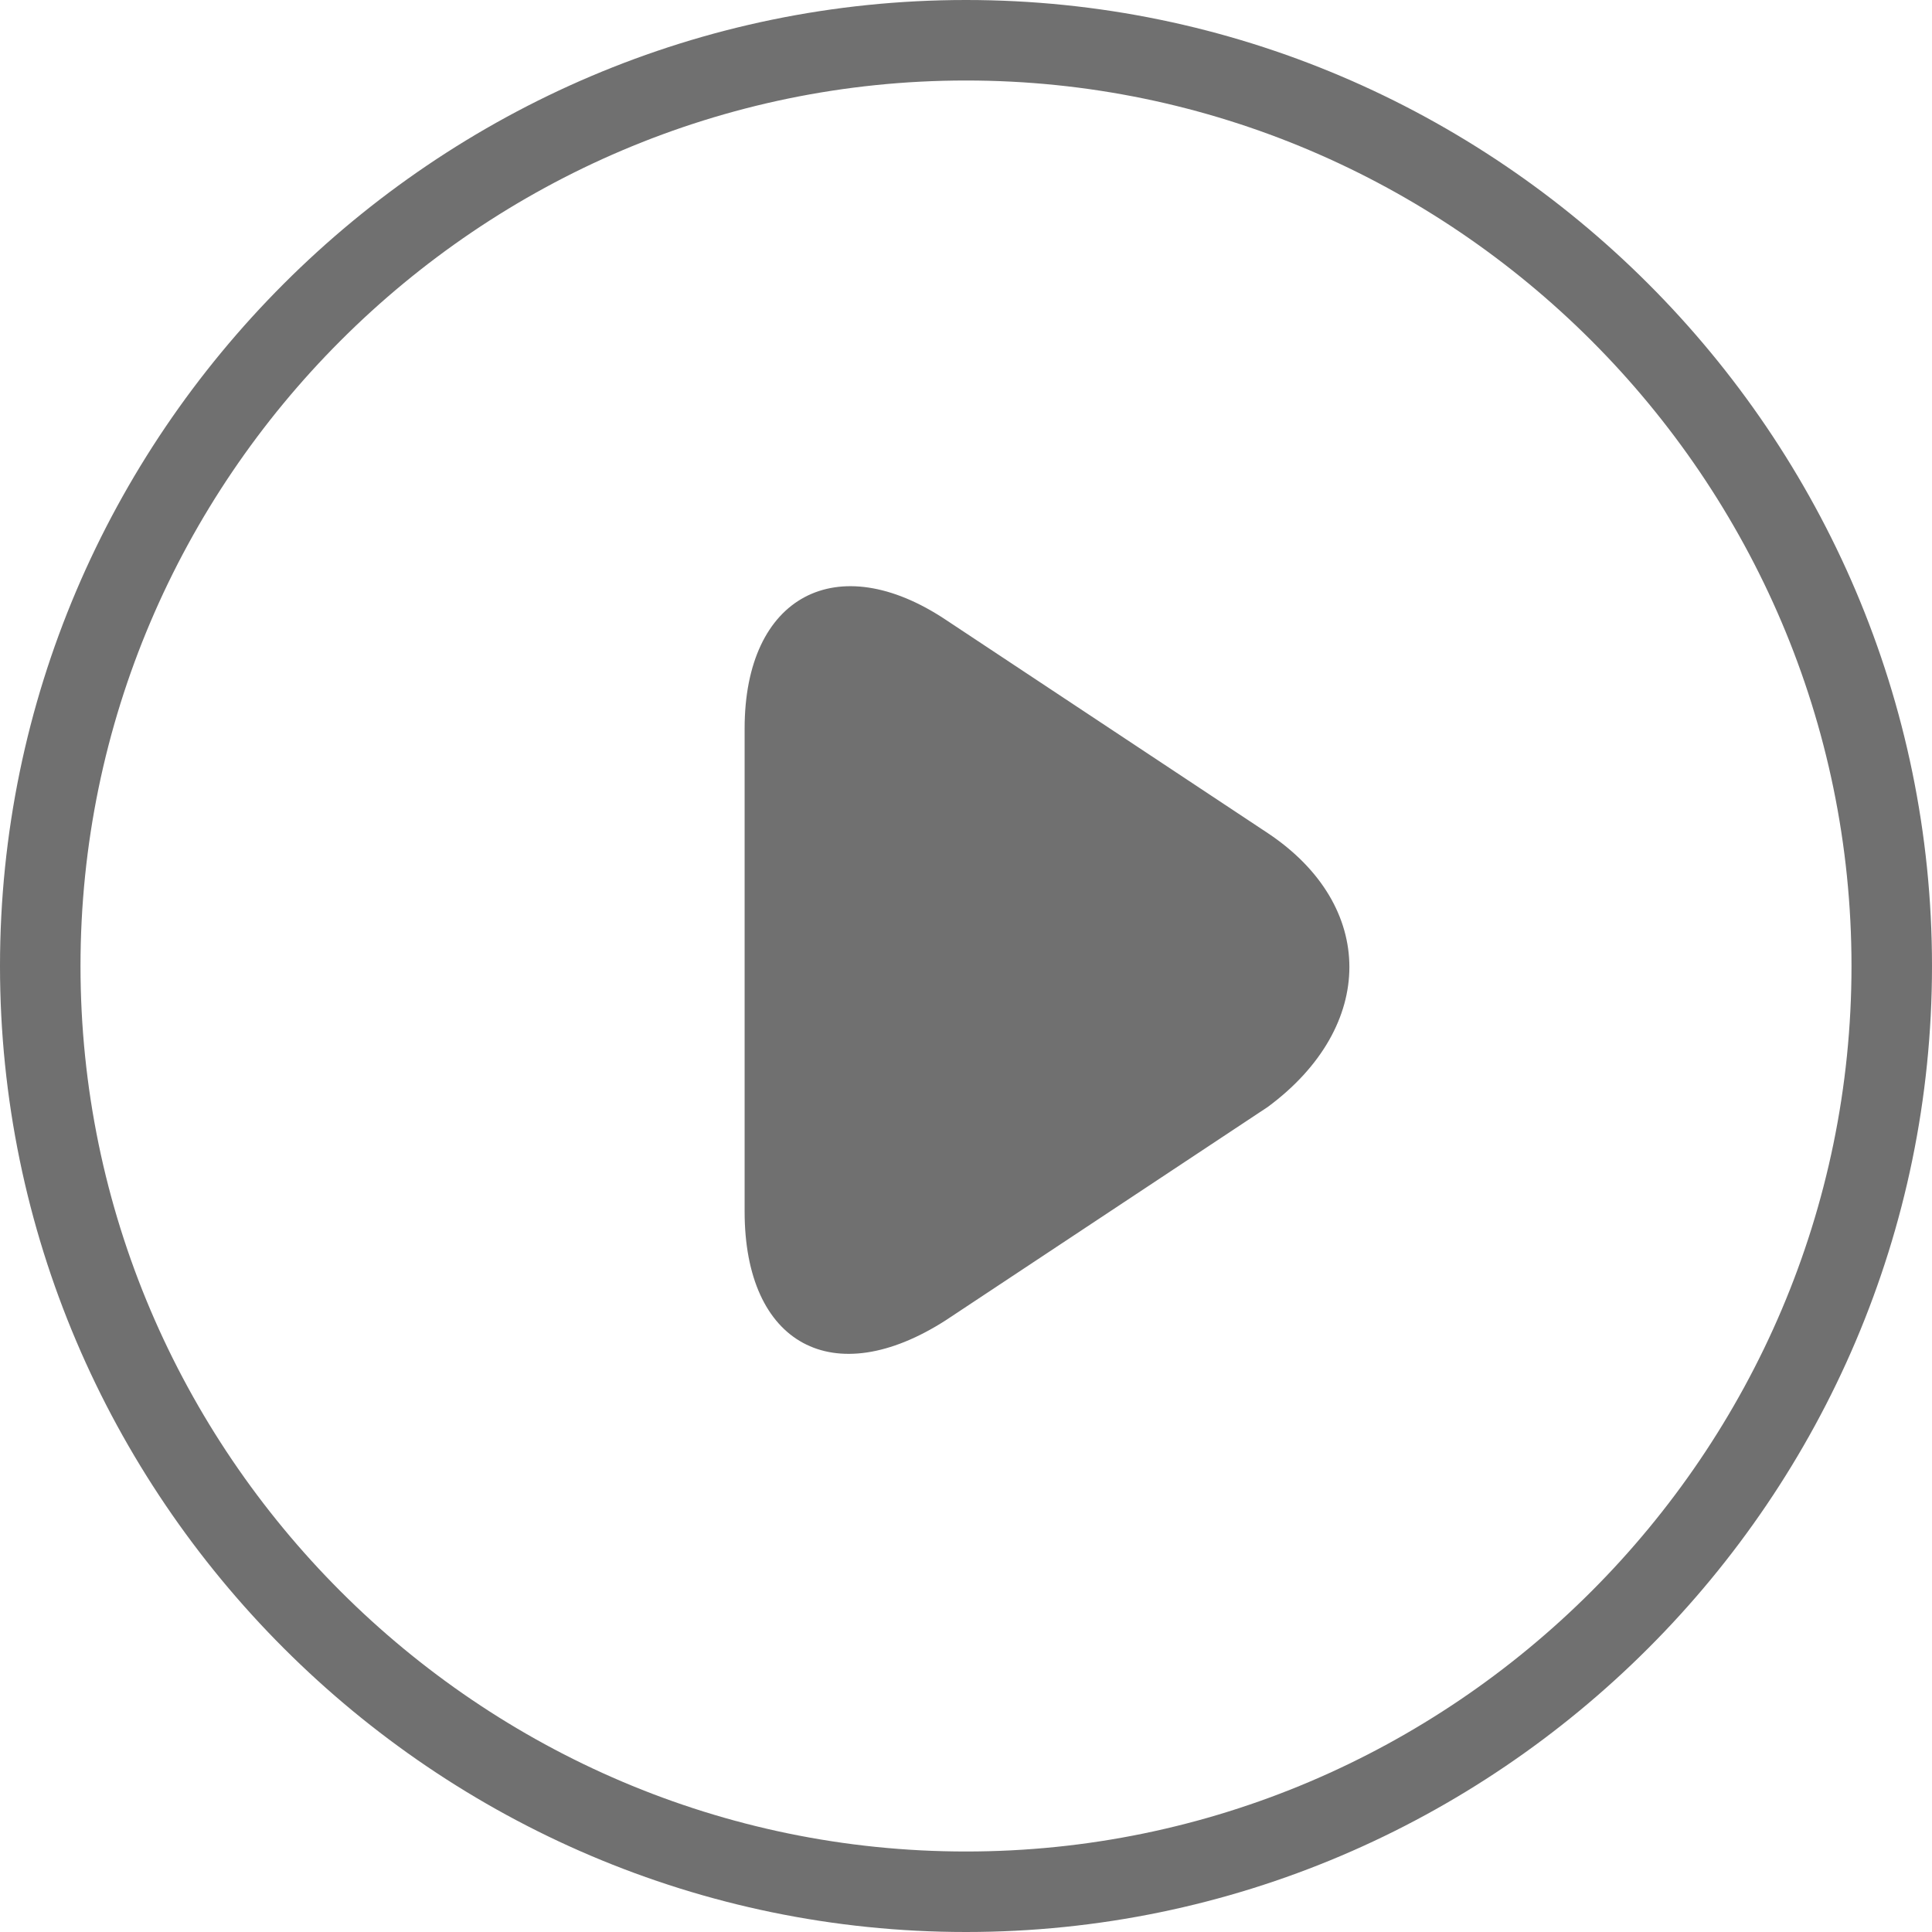
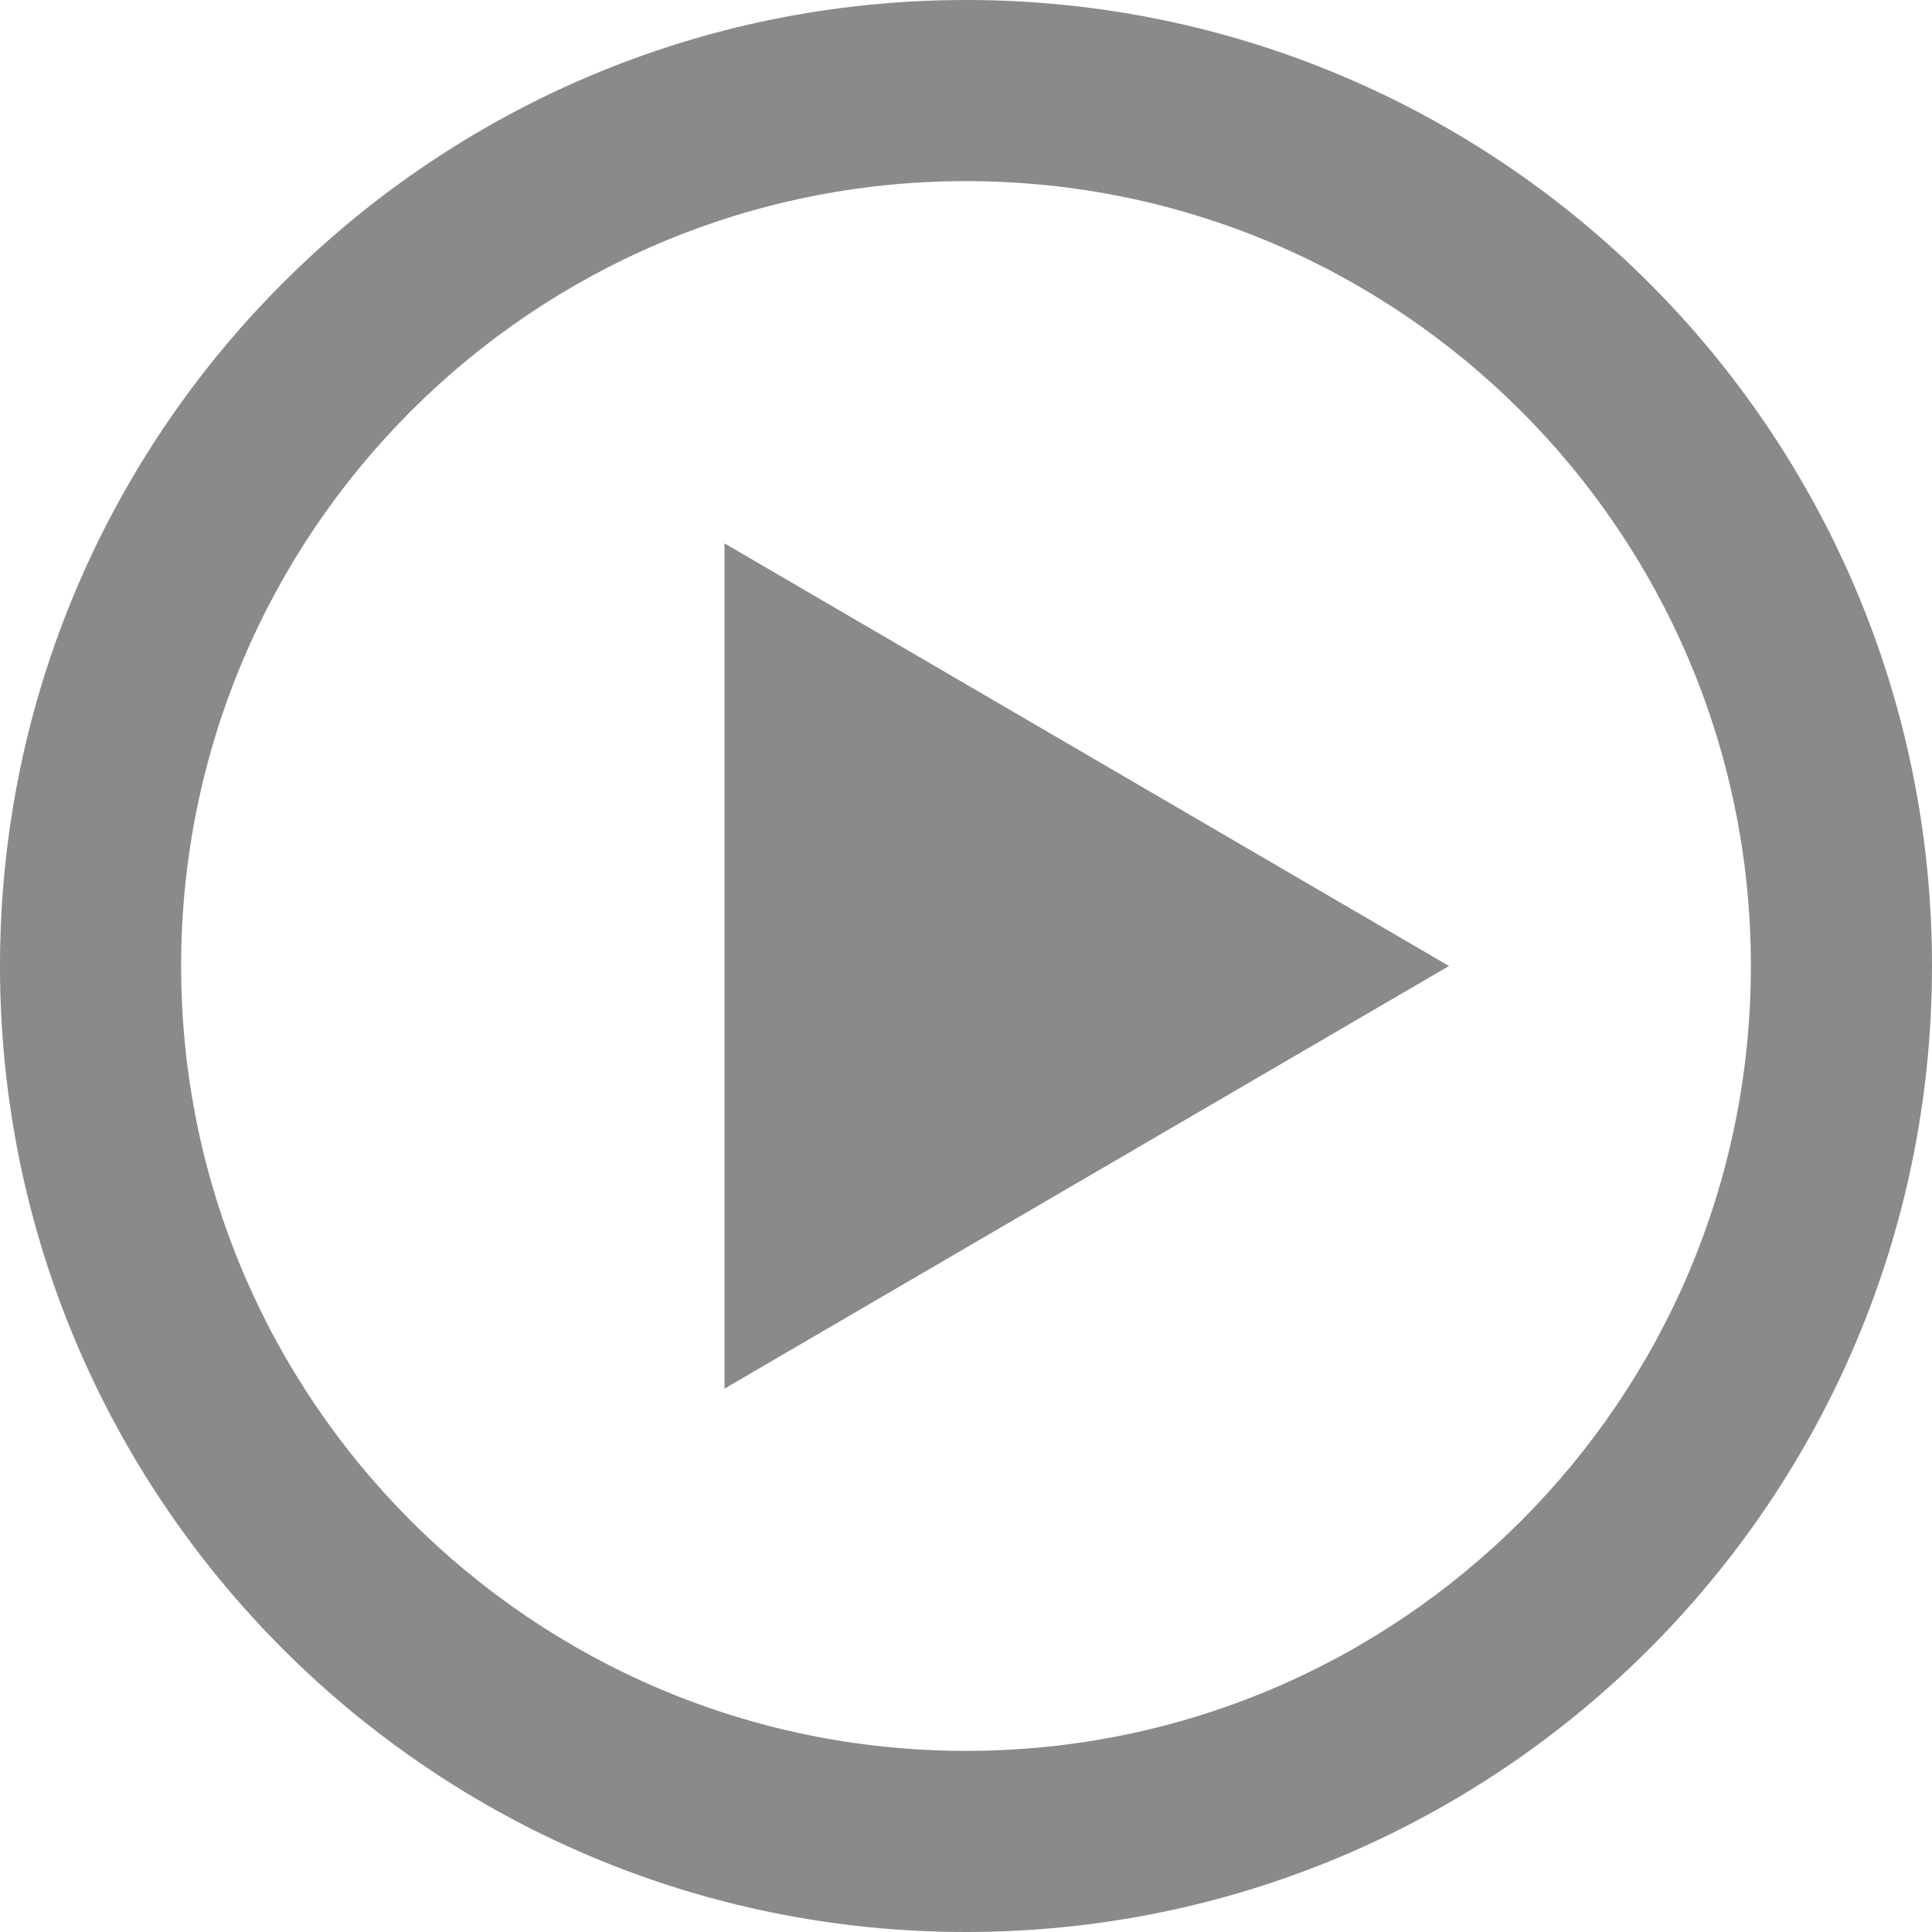
- <svg xmlns="http://www.w3.org/2000/svg" t="1732020769939" class="icon" viewBox="0 0 1024 1024" version="1.1" p-id="1487" data-spm-anchor-id="a313x.search_index.0.i3.55b53a81JJeOJg" width="48" height="48">
-   <path d="M512 0C230.4 0 0 230.4 0 512s230.4 512 512 512 512-230.4 512-512S793.6 0 512 0z m0 981.333C253.867 981.333 42.667 770.133 42.667 512S253.867 42.667 512 42.667s469.333 211.2 469.333 469.333-211.2 469.333-469.333 469.333z" fill="#707070" p-id="1488" />
-   <path d="M672 441.6l-170.667-113.067c-57.6-38.4-106.667-12.8-106.667 57.6v256c0 70.4 46.933 96 106.667 57.6l170.667-113.067c57.6-42.667 57.6-106.667 0-145.067z" fill="#707070" p-id="1489" />
+ <svg xmlns="http://www.w3.org/2000/svg" t="1734191452917" class="icon" viewBox="0 0 1024 1024" version="1.1" p-id="6414" width="48" height="48">
+   <path d="M512 0C229.216 0 0 229.216 0 512s229.216 512 512 512 512-229.216 512-512S794.784 0 512 0z m0 928C282.24 928 96 741.76 96 512S282.24 96 512 96s416 186.24 416 416-186.24 416-416 416zM384 288l384 224-384 224z" p-id="6415" fill="#8a8a8a" />
</svg>
